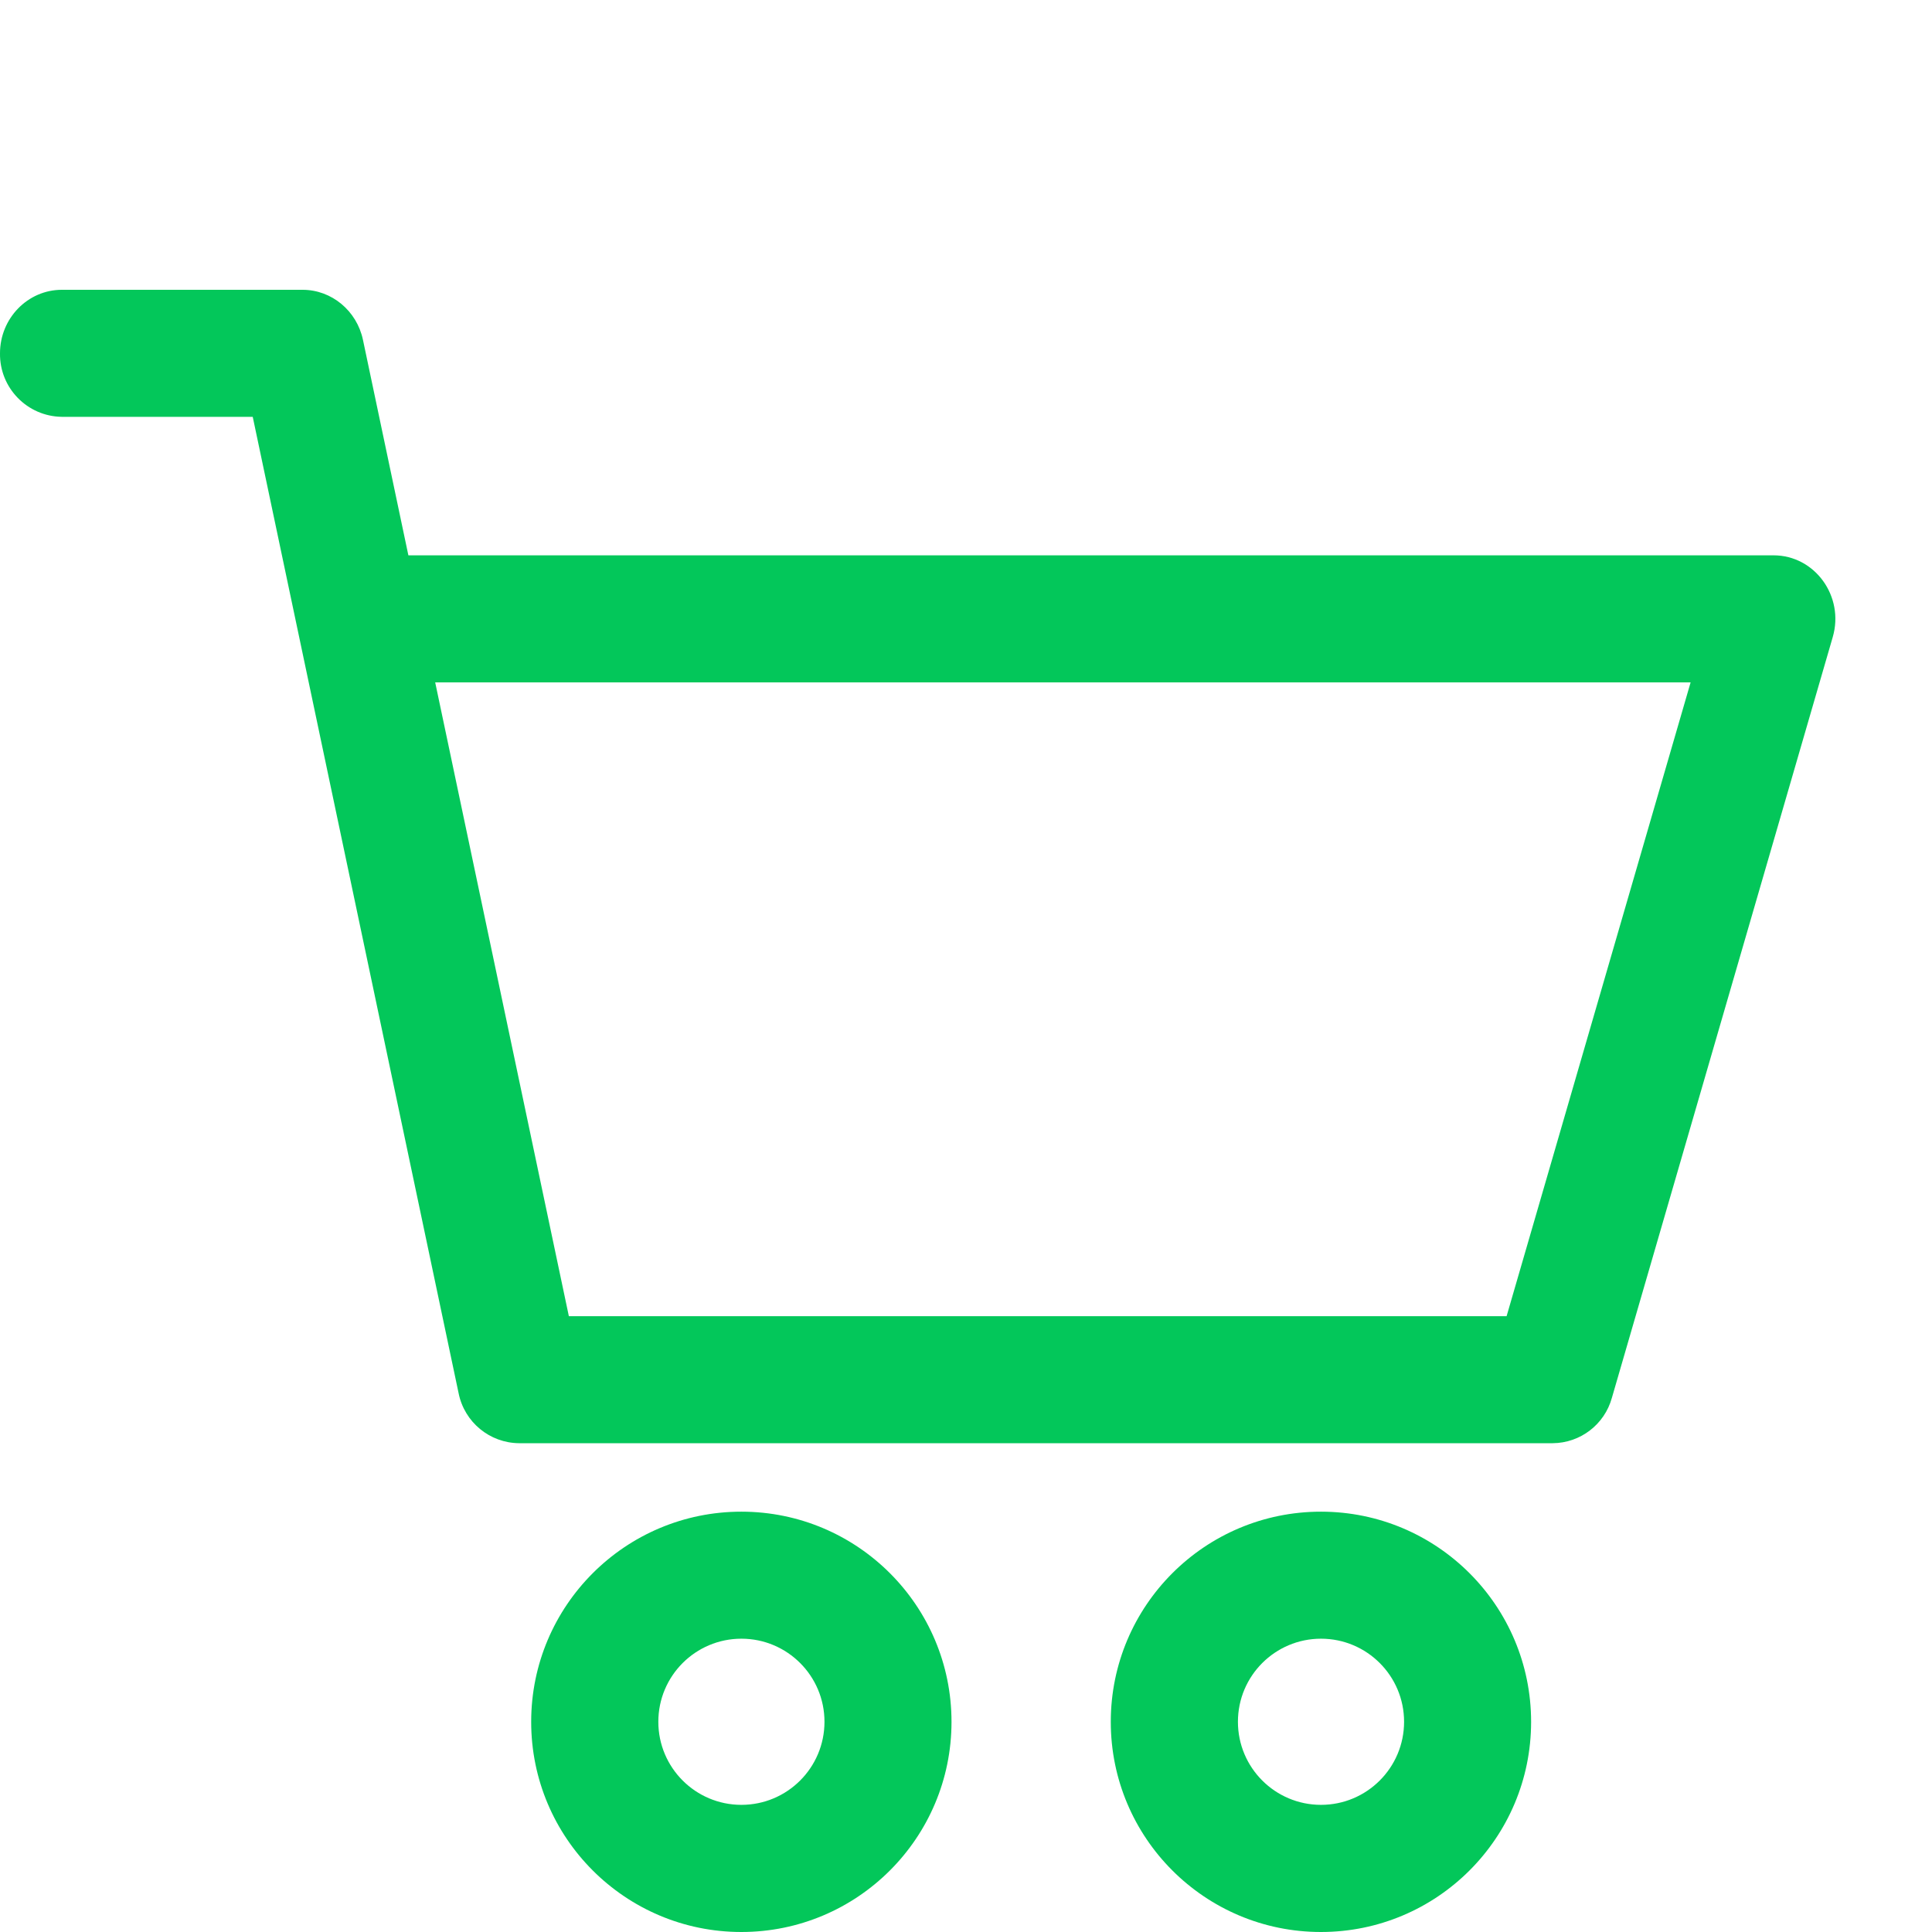
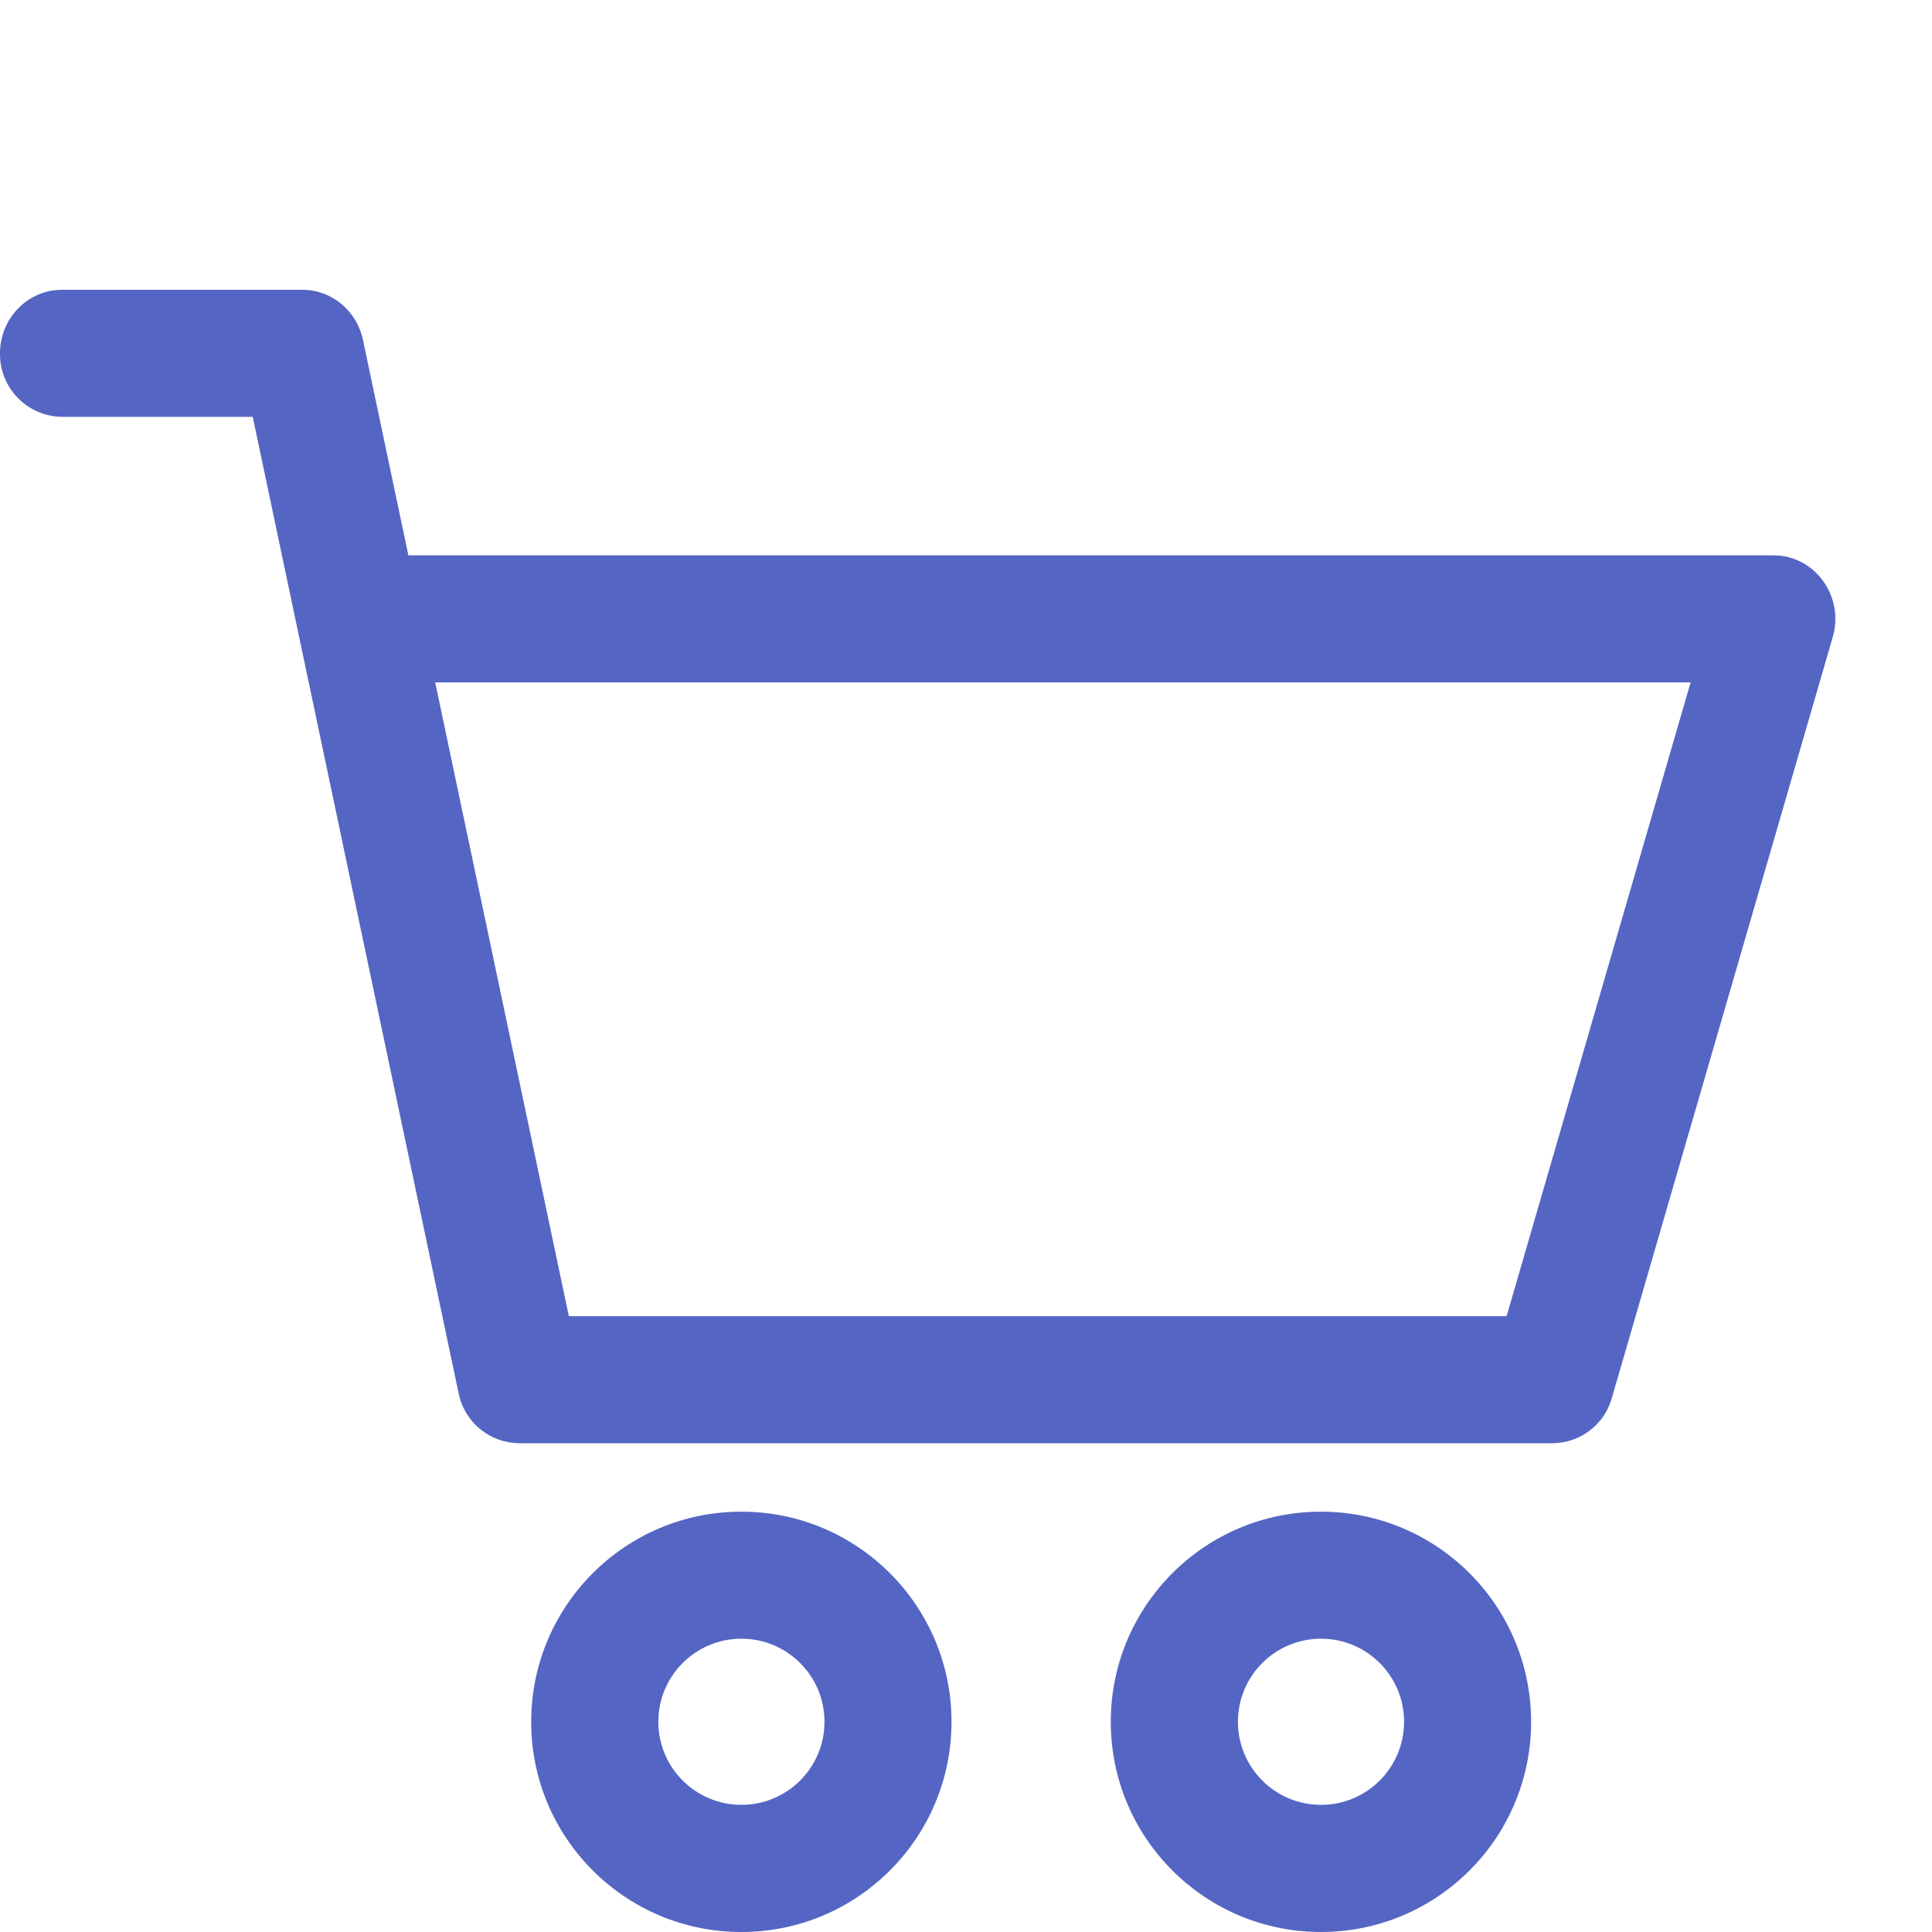
<svg xmlns="http://www.w3.org/2000/svg" viewBox="0 0 16 16" width="16" height="16" fill="none">
-   <path fill-rule="evenodd" fill="#03c75a" d="M6.14 12.519A1.74 1.74 0 116.139 16a1.74 1.74 0 01.001-3.481zm4.8 0A1.74 1.74 0 1110.939 16a1.74 1.74 0 01.001-3.481zm-4.8 1.052a.688.688 0 100 1.376.688.688 0 000-1.376zm4.8 0a.688.688 0 100 1.376.688.688 0 000-1.376zM2.506 2.4c.24 0 .449.173.5.415l.376 1.784h11.306c.342 0 .588.34.49.677l-1.829 6.3a.512.512 0 01-.49.376h-8.56a.515.515 0 01-.501-.414L2.093 3.452H.512A.519.519 0 010 2.926c0-.29.23-.526.512-.526zM14 5.651H3.604L4.711 10.9h7.766l1.524-5.249z" />
+   <path fill-rule="evenodd" fill="#5565c3" d="M6.14 12.519A1.74 1.74 0 116.139 16a1.74 1.74 0 01.001-3.481zm4.8 0A1.74 1.74 0 1110.939 16a1.74 1.74 0 01.001-3.481zm-4.8 1.052a.688.688 0 100 1.376.688.688 0 000-1.376zm4.8 0a.688.688 0 100 1.376.688.688 0 000-1.376zM2.506 2.4c.24 0 .449.173.5.415l.376 1.784h11.306c.342 0 .588.34.49.677l-1.829 6.3a.512.512 0 01-.49.376h-8.56a.515.515 0 01-.501-.414L2.093 3.452H.512A.519.519 0 010 2.926c0-.29.23-.526.512-.526zM14 5.651H3.604L4.711 10.9h7.766l1.524-5.249z" />
</svg>
